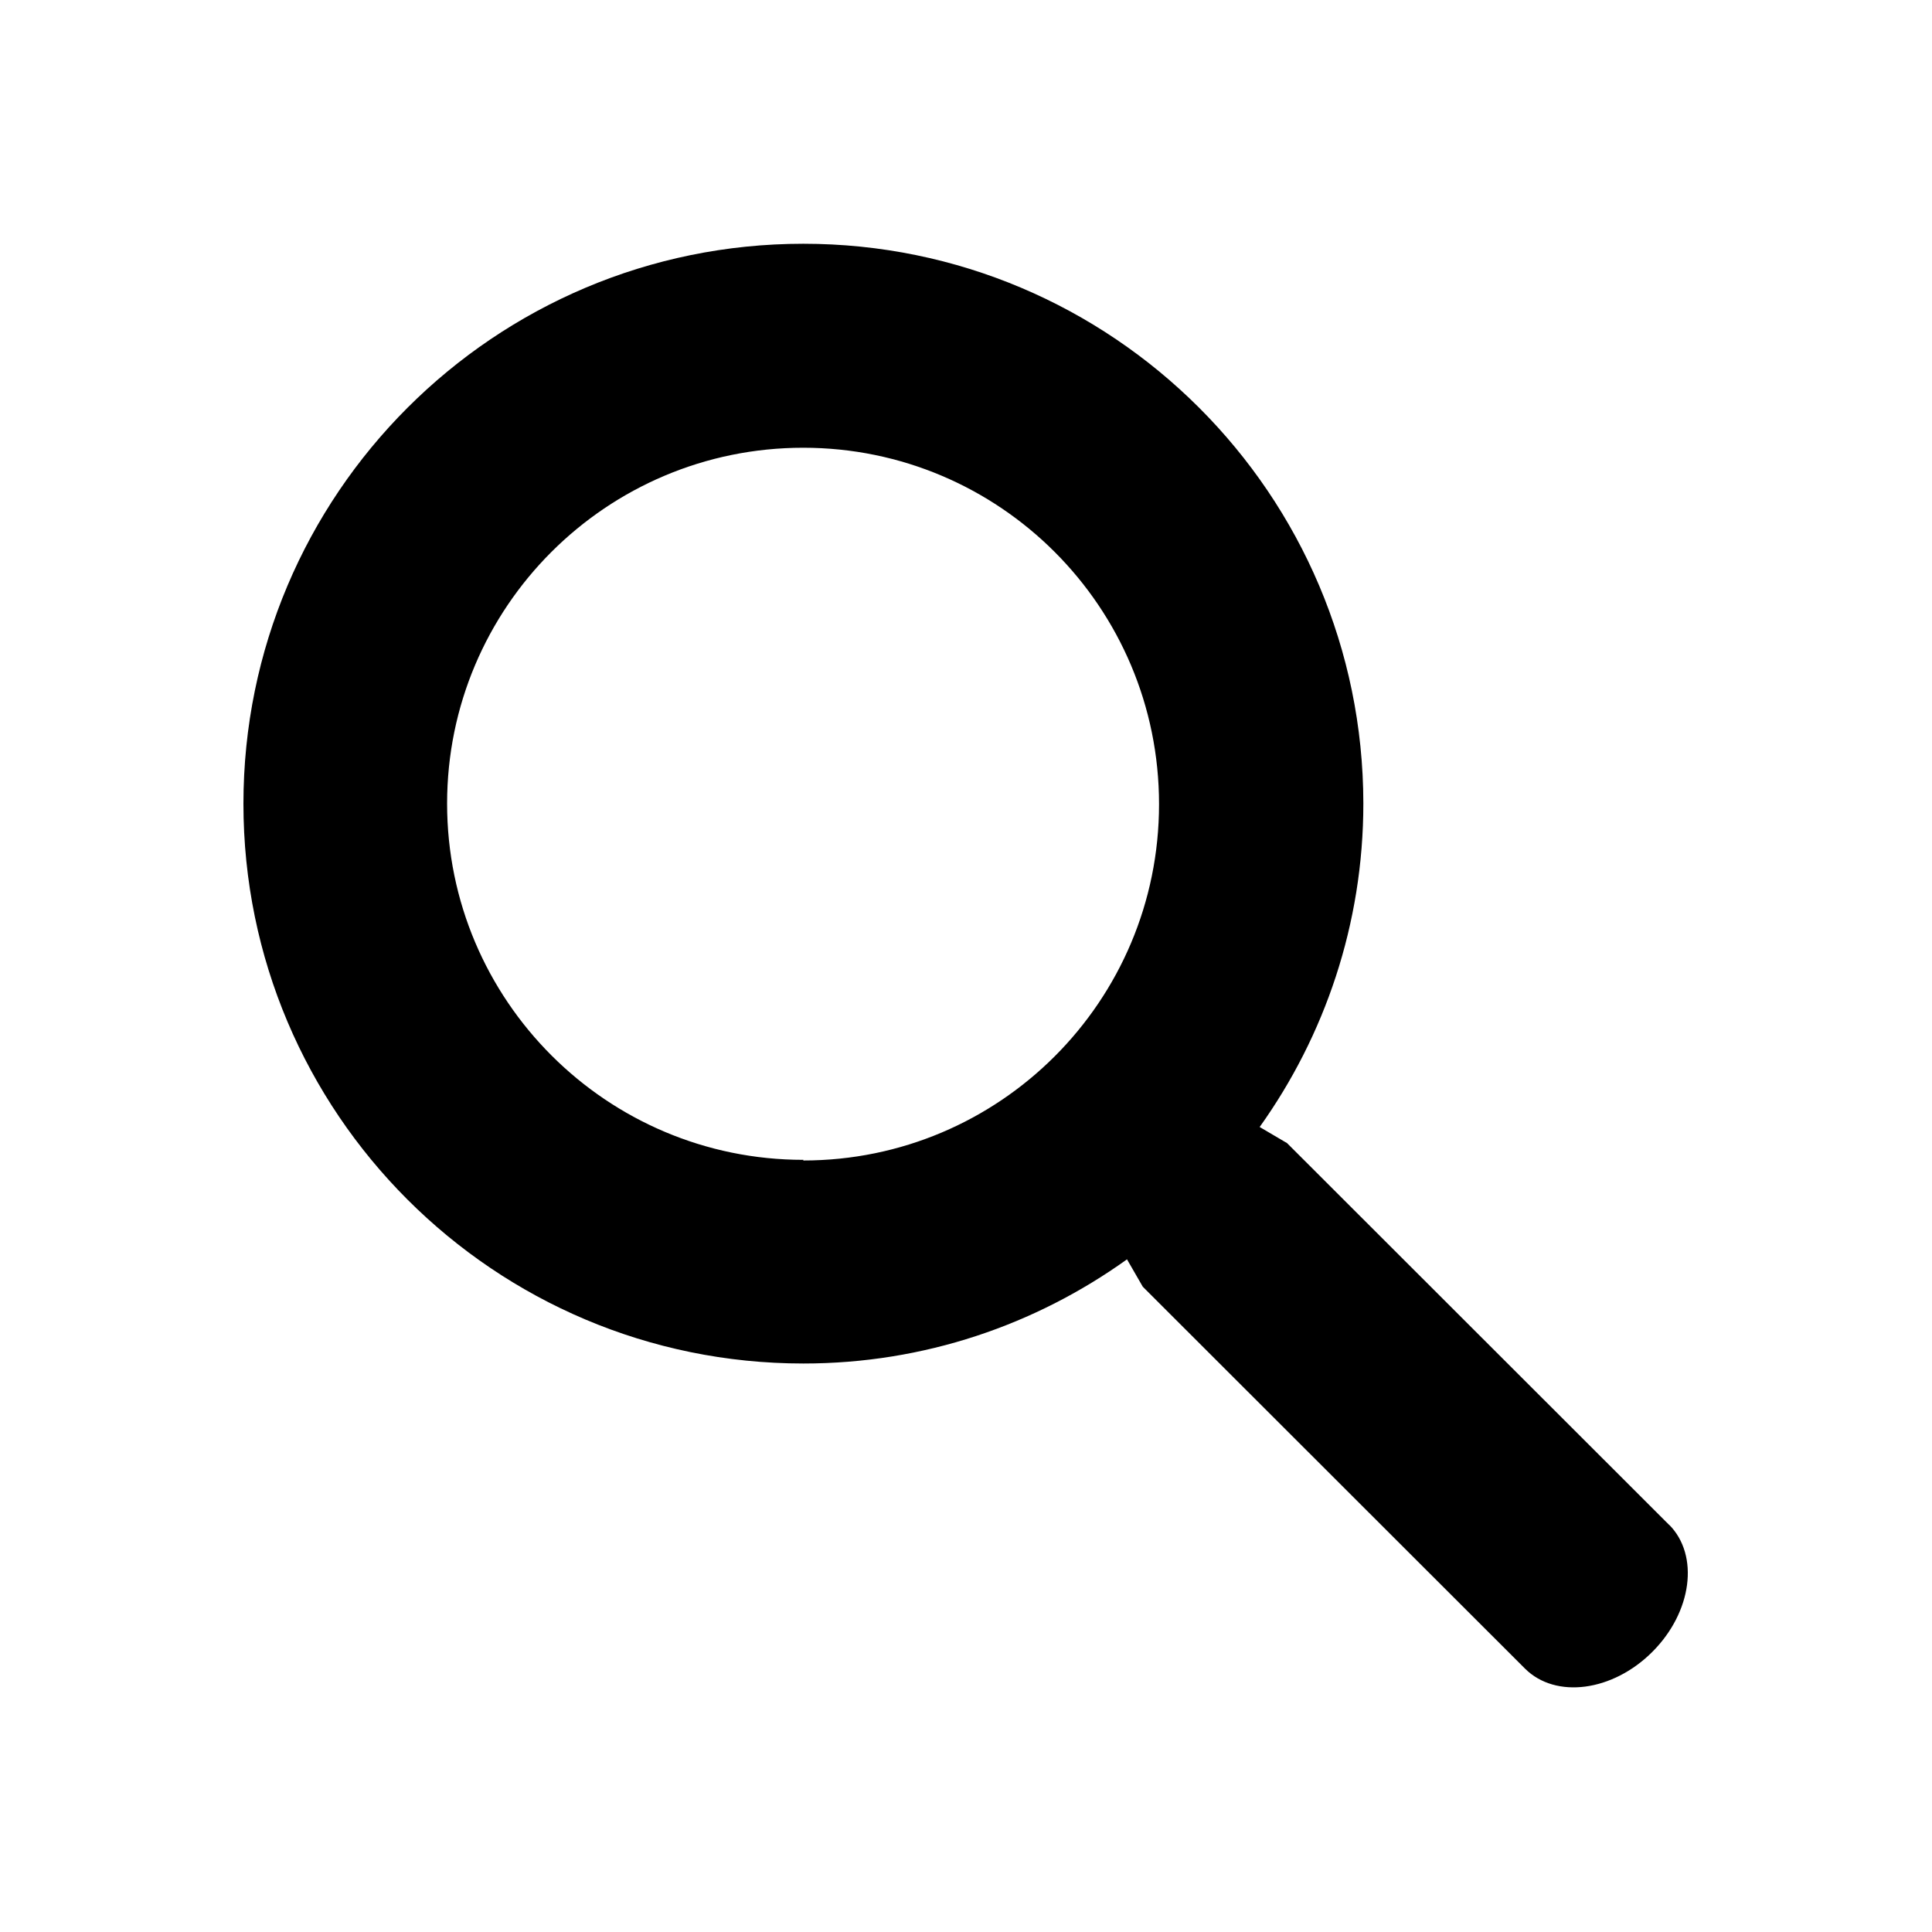
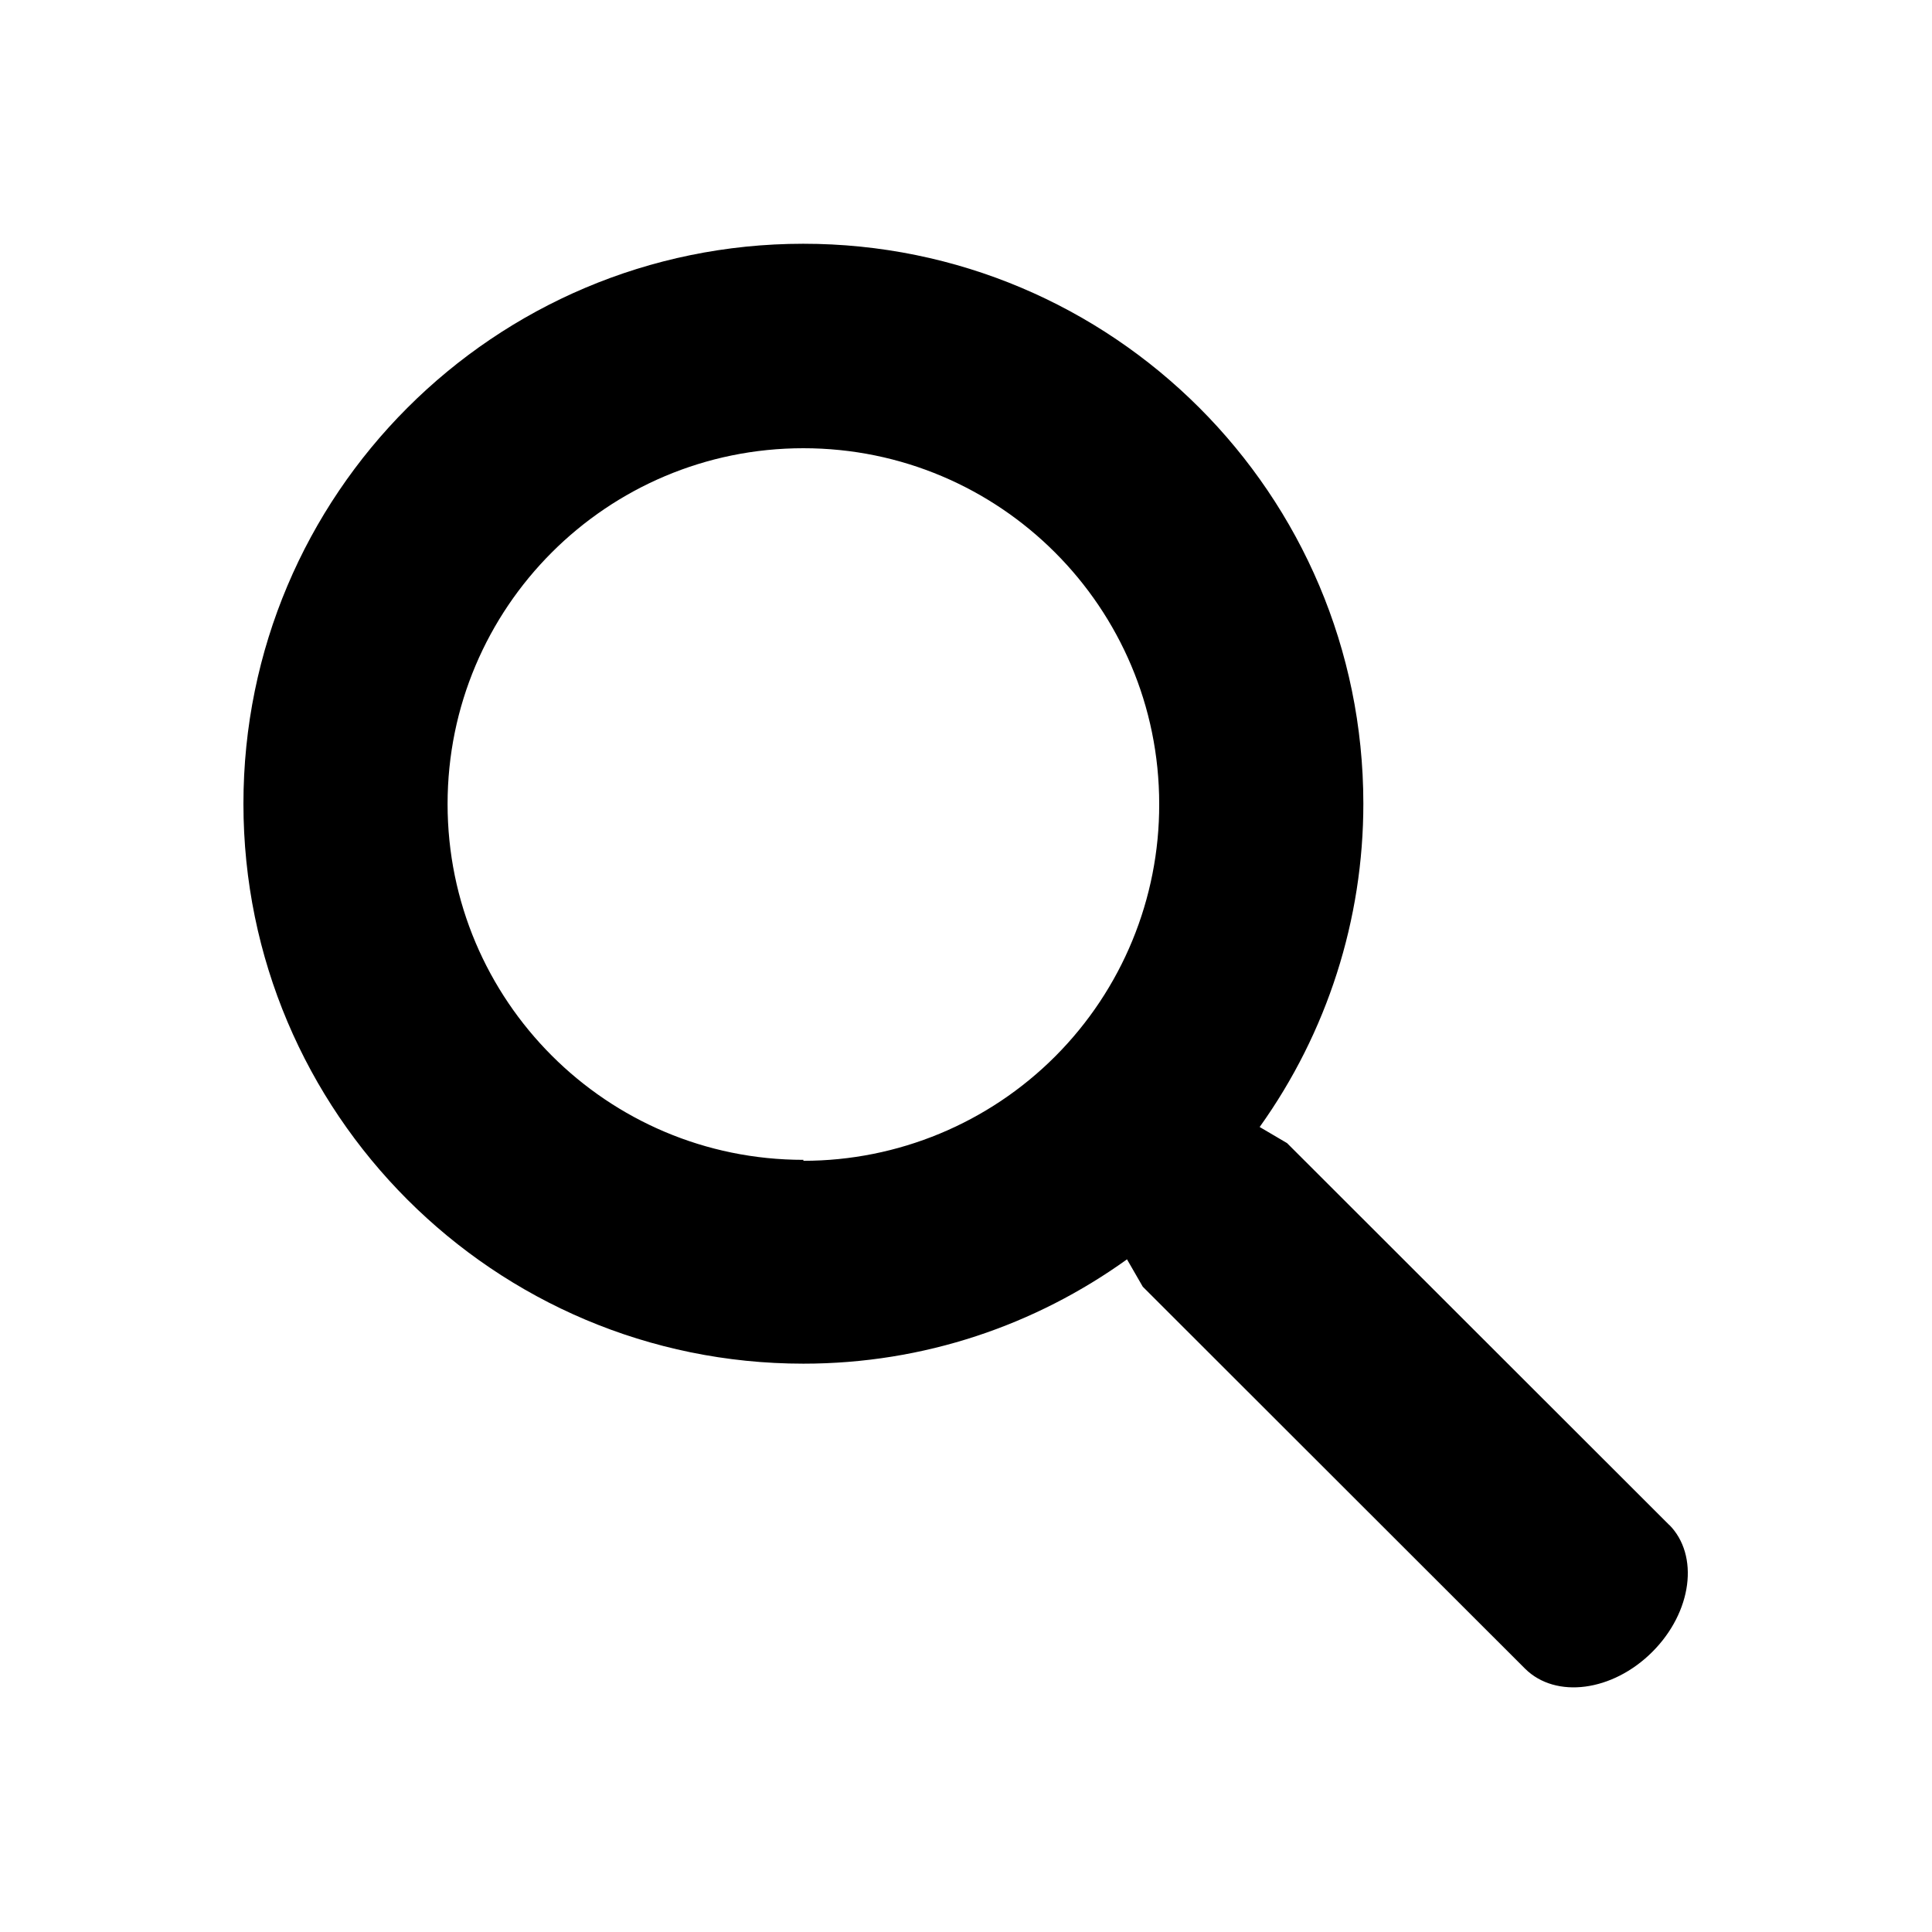
<svg xmlns="http://www.w3.org/2000/svg" width="12" height="12" viewBox="0 0 12 12">
  <g id="search">
-     <path id="magnifying-glass" d="M10.37 9.474L7.994 7.1l-.17-.1c.404-.566.644-1.26.644-2.01-.002-1.92-1.56-3.476-3.478-3.476-1.92 0-3.478 1.557-3.478 3.478 0 1.92 1.557 3.477 3.478 3.477.75 0 1.442-.24 2.01-.647l.098.17 2.375 2.373c.19.188.543.142.79-.105s.293-.6.104-.79zm-5.38-2.27c-1.22 0-2.213-.99-2.213-2.213 0-1.22.99-2.21 2.212-2.21 1.22 0 2.21.99 2.21 2.214s-.99 2.213-2.21 2.213z" />
+     <path id="magnifying-glass" d="M10.37 9.474L7.994 7.1l-.17-.1a3.45 3.45 0 0 0 .644-2.01A3.478 3.478 0 1 0 4.99 8.47c.75 0 1.442-.24 2.01-.648l.098.17 2.375 2.373c.19.188.543.142.79-.105s.293-.6.104-.79zm-5.38-2.27a2.21 2.21 0 1 1 2.21-2.21A2.21 2.21 0 0 1 4.99 7.21z" />
  </g>
</svg>
